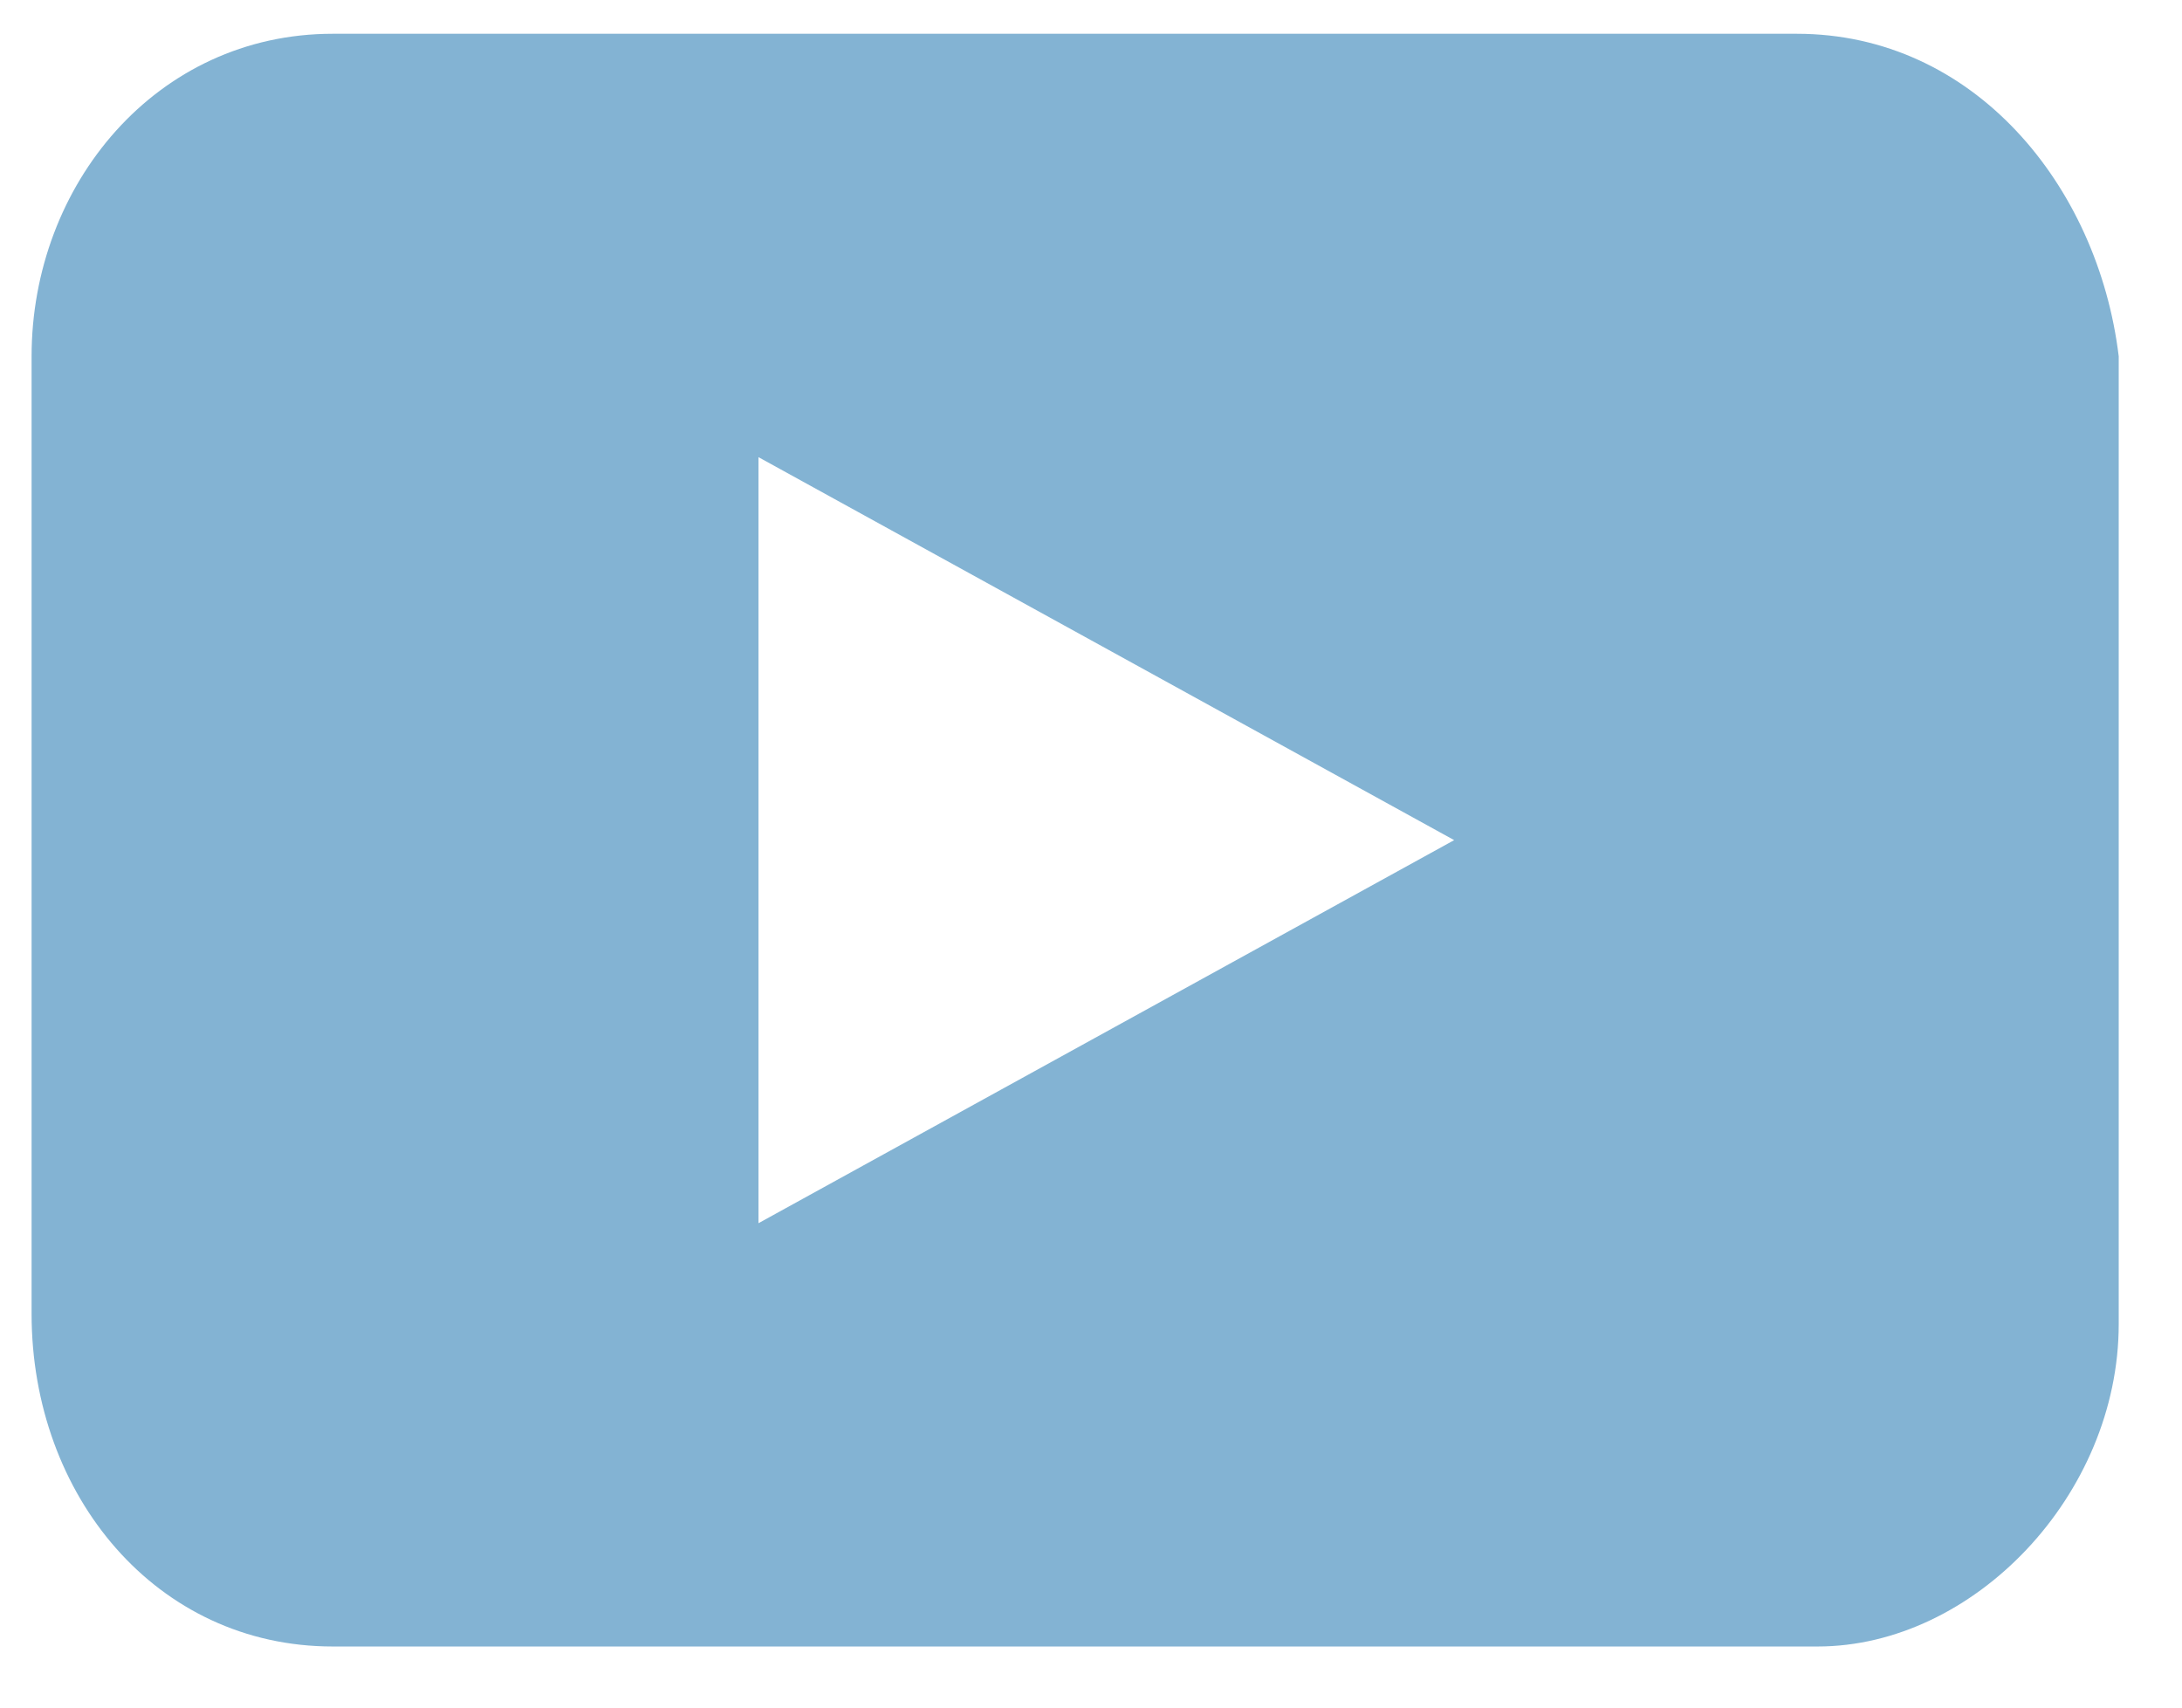
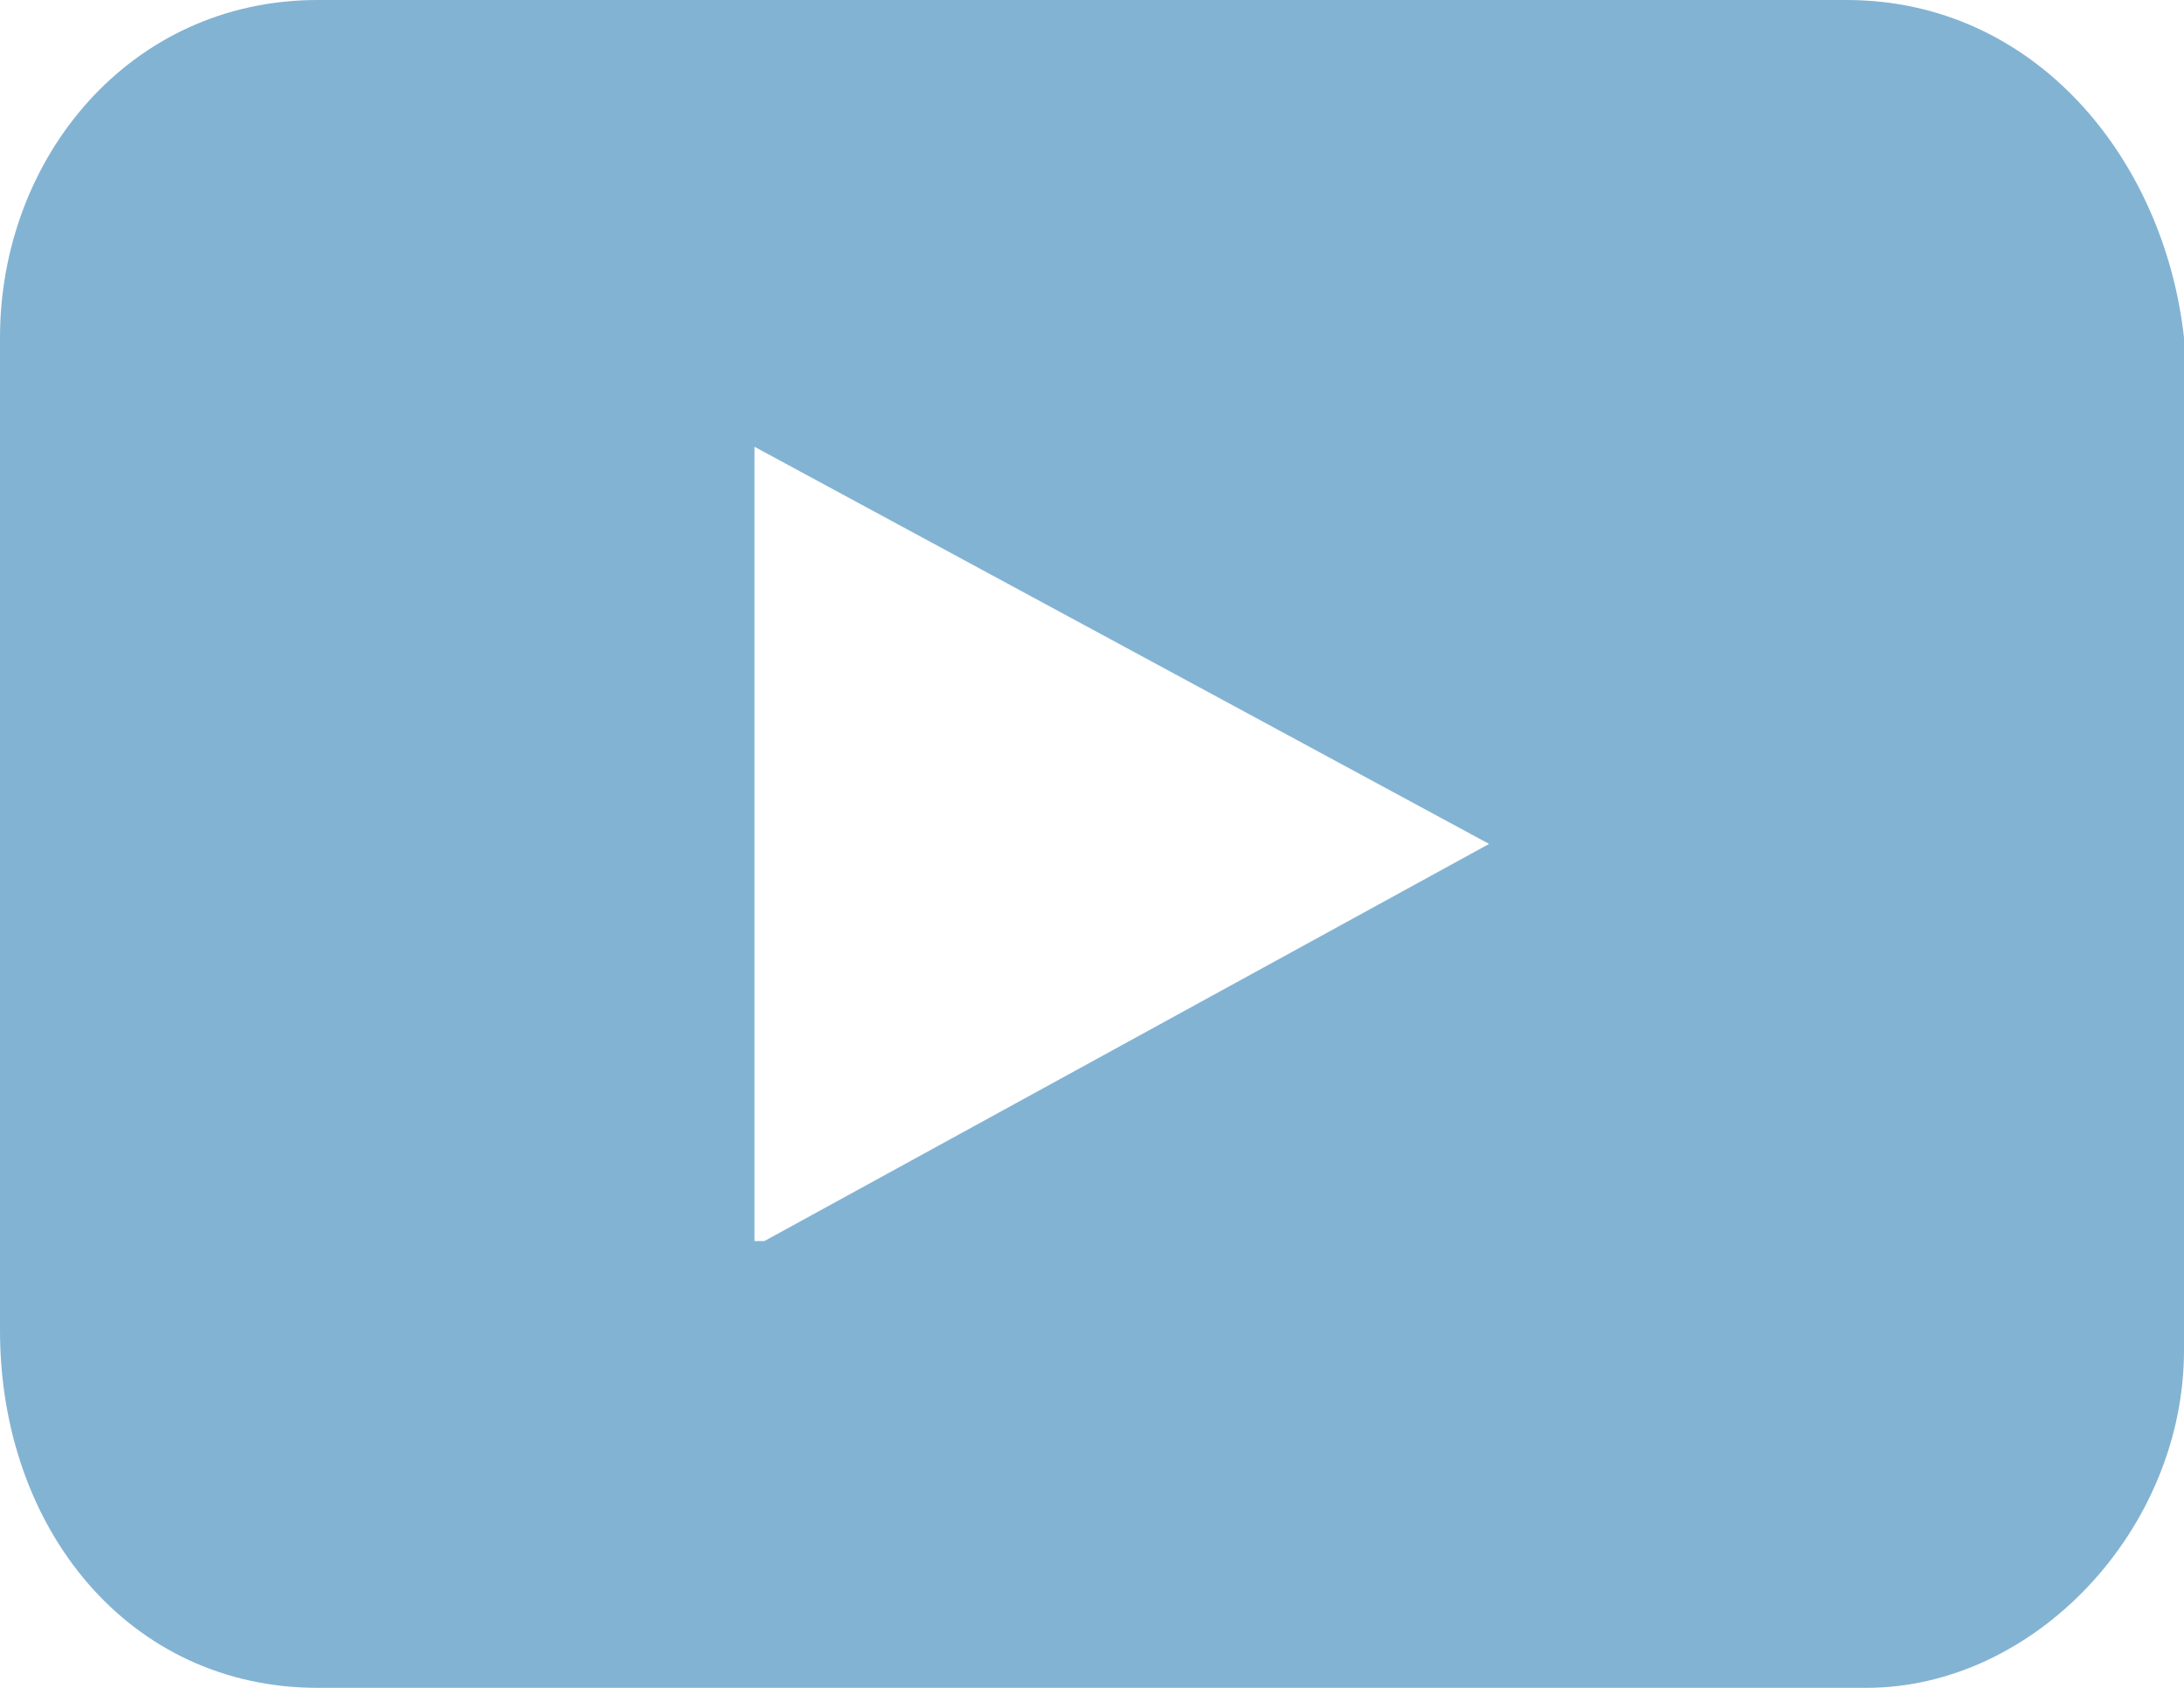
- <svg xmlns="http://www.w3.org/2000/svg" width="23" height="18" viewBox="0 0 23 18" fill="none">
-   <path d="M18.94 0.356H3.507C1.647 0.356 0.333 1.95 0.333 3.756V13.85C0.333 15.763 1.647 17.356 3.507 17.356H19.159C20.801 17.356 22.333 15.763 22.333 13.956V3.756C22.114 1.95 20.801 0.356 18.94 0.356ZM7.995 12.894V4.819L15.328 8.856L7.995 12.894Z" fill="#83B3D3" />
+ <svg xmlns="http://www.w3.org/2000/svg" width="22" height="17" fill="none">
+   <path d="M18.6 0H3.2C1.3 0 0 1.6 0 3.4v10c0 2 1.3 3.6 3.2 3.6h15.6c1.7 0 3.2-1.6 3.2-3.4V3.4C21.8 1.6 20.5 0 18.6 0Zm-11 12.5v-8l7.4 4-7.3 4Z" fill="#83B3D3" />
</svg>
